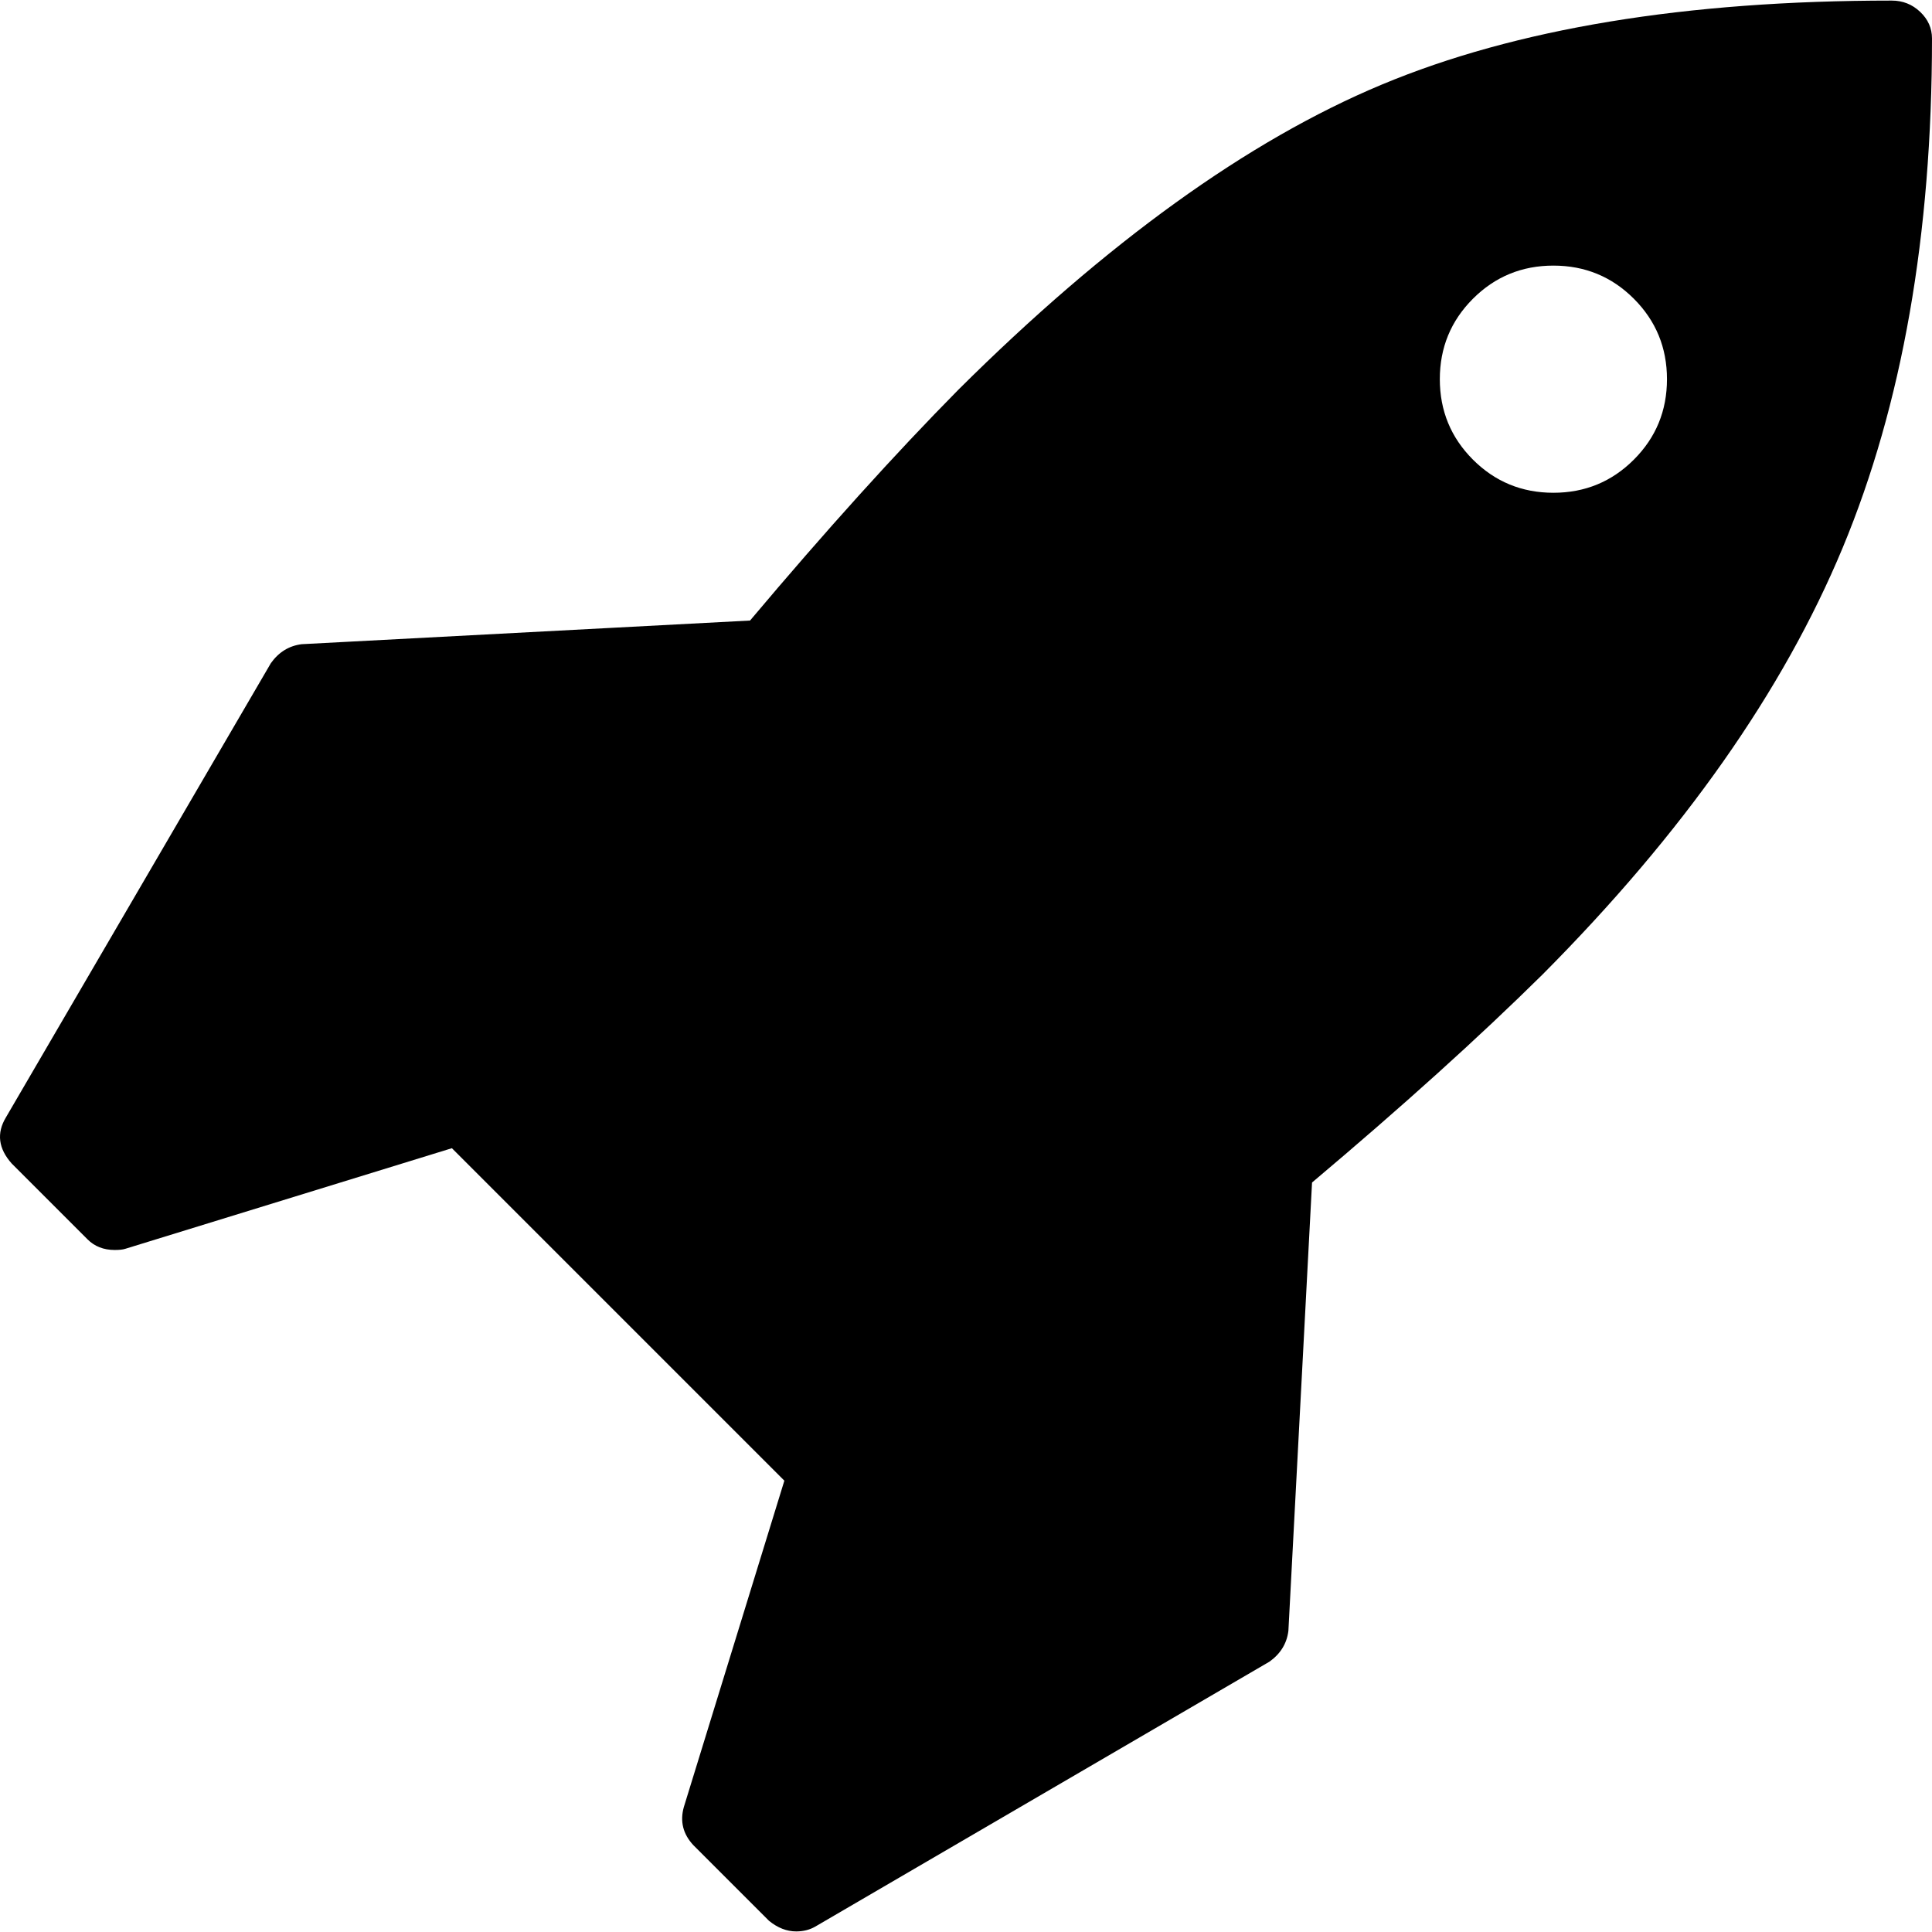
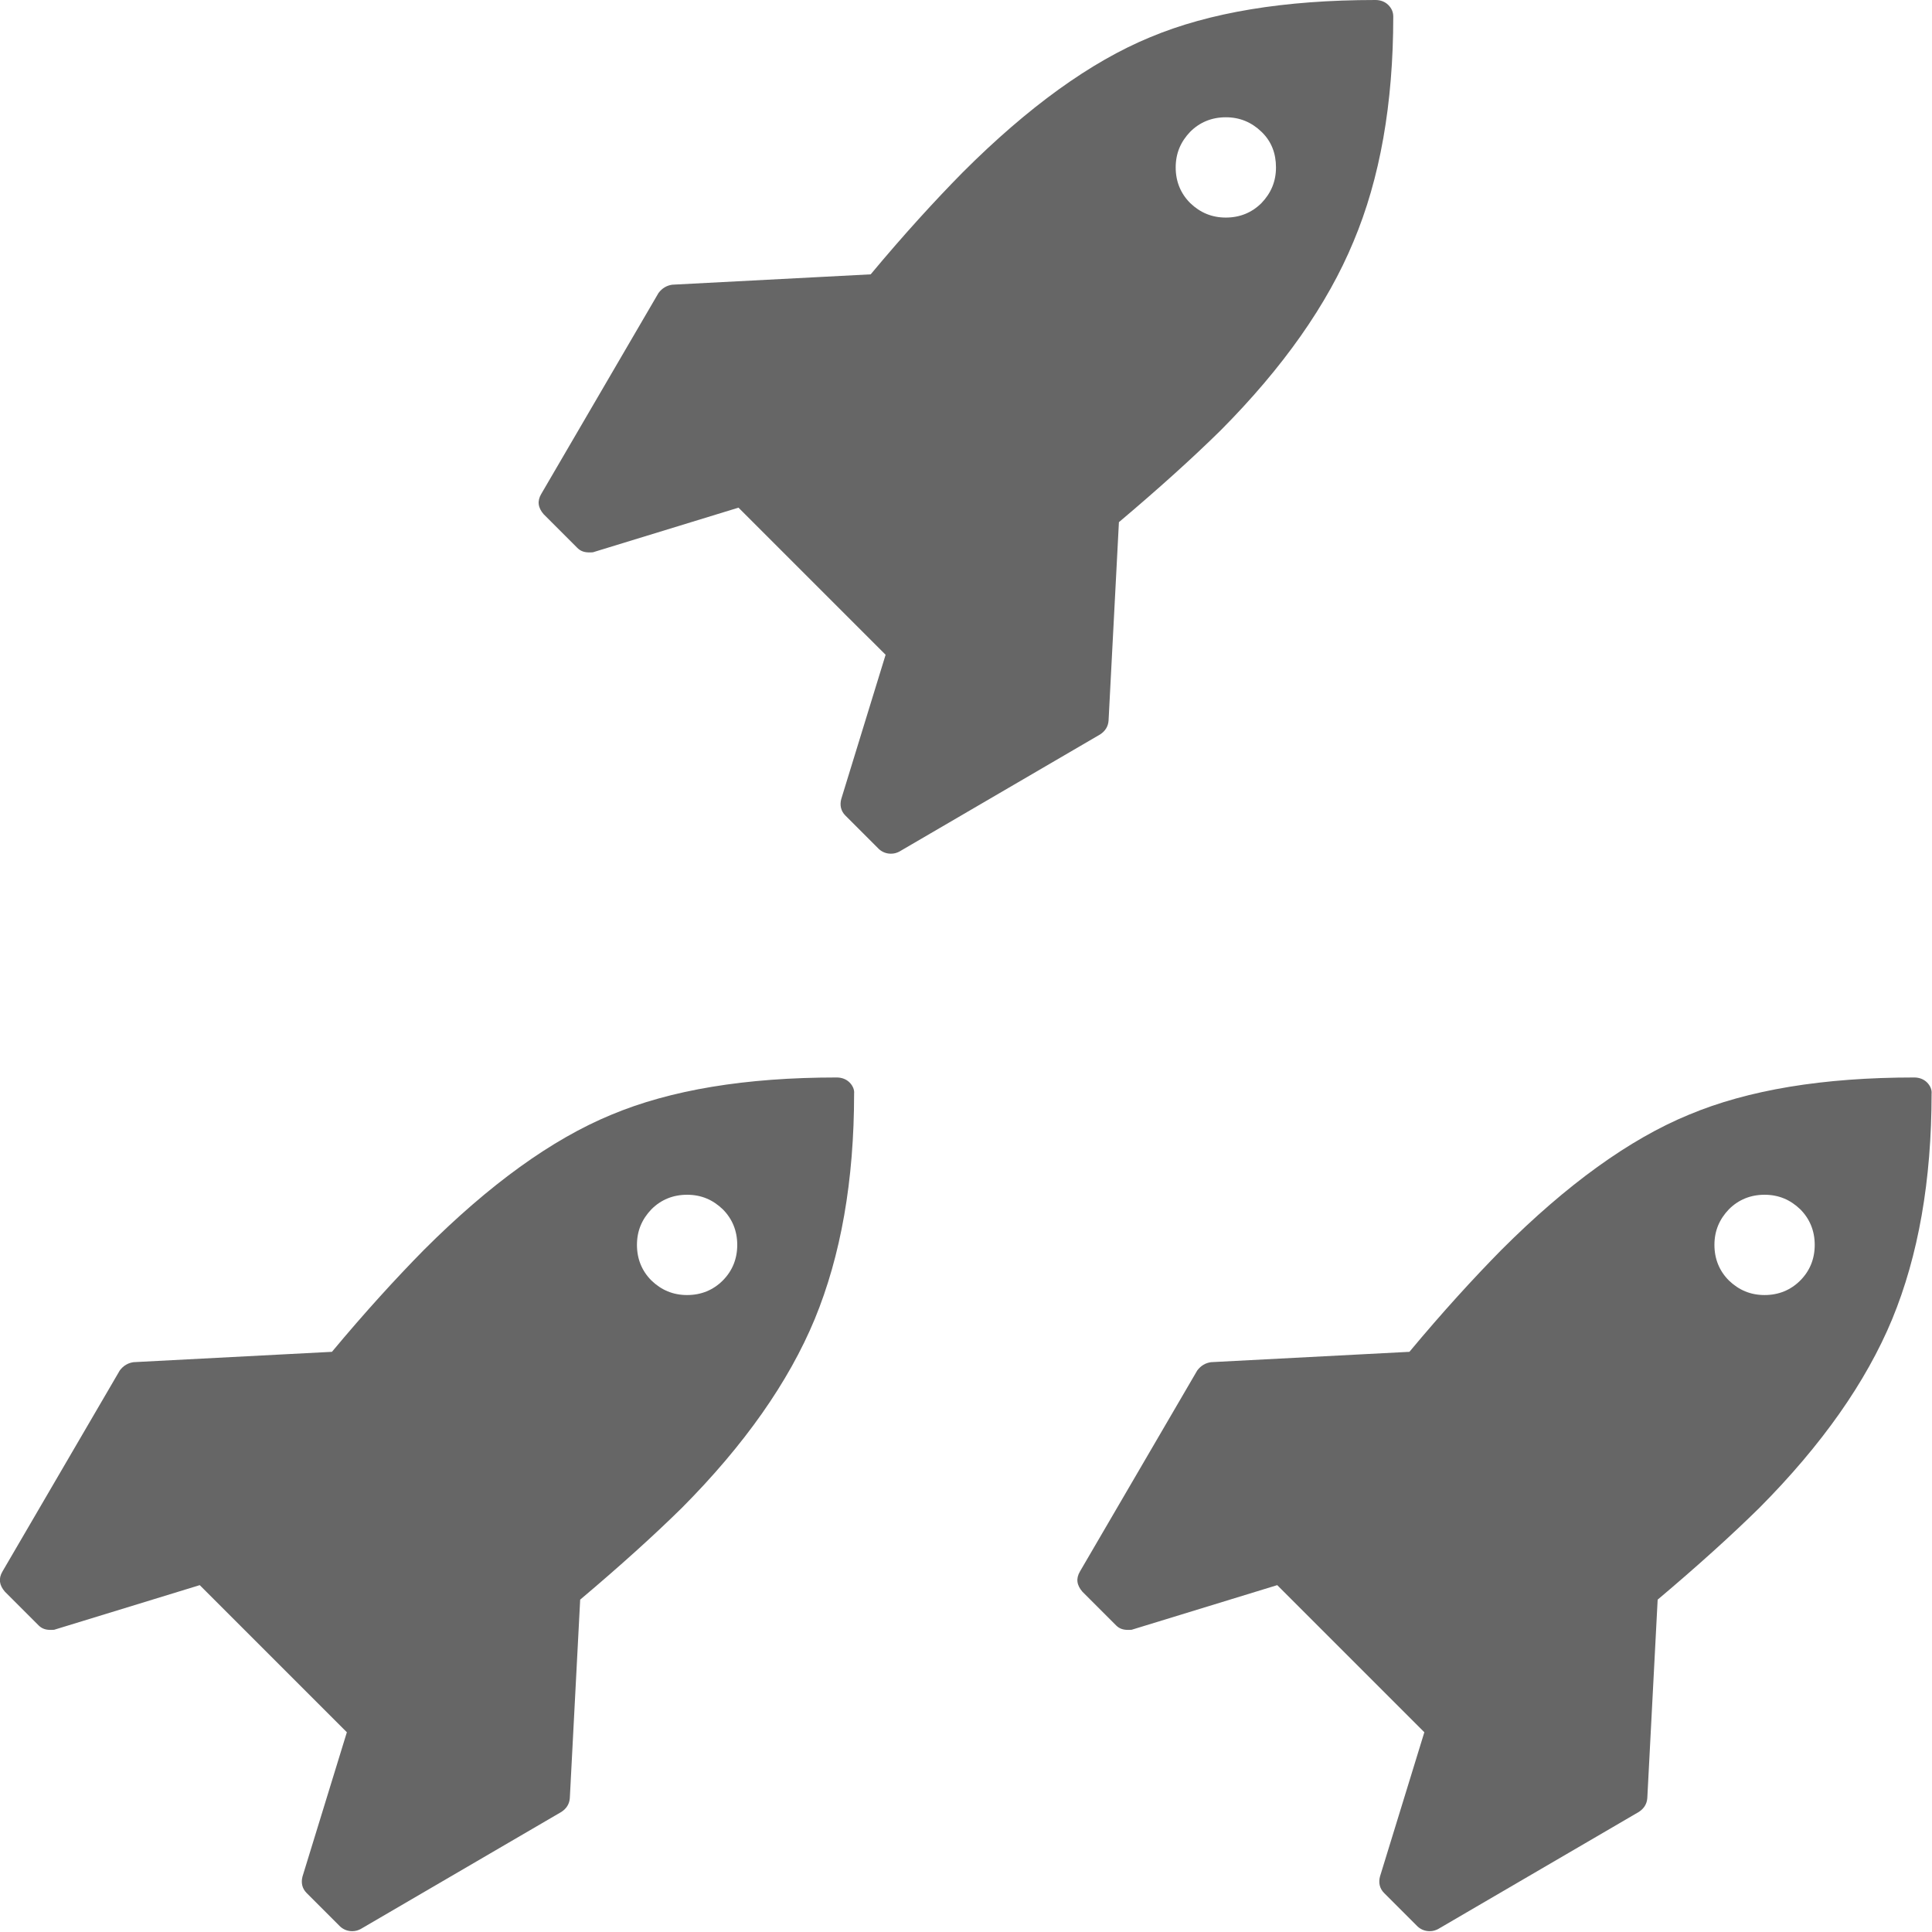
- <svg xmlns="http://www.w3.org/2000/svg" version="1.1" id="Capa_1" x="0px" y="0px" width="466.227px" height="466.227px" viewBox="0 0 466.227 466.227" style="enable-background:new 0 0 466.227 466.227;" xml:space="preserve">
+ <svg xmlns="http://www.w3.org/2000/svg" version="1.1" id="Capa_1" x="0px" y="0px" viewBox="0 0 466.2 466.2" style="enable-background:new 0 0 466.2 466.2;" xml:space="preserve">
+   <style type="text/css">
+ 	.st0{fill:#666666;}
+ </style>
  <g>
-     <path d="M463.36,2.852c-1.906-1.805-4.188-2.712-6.854-2.712c-49.677,0-90.694,6.755-123.051,20.271   c-32.353,13.518-66.424,38.072-102.208,73.662c-15.225,15.418-31.977,33.977-50.248,55.675l-108.205,5.708   c-3.046,0.387-5.52,1.906-7.423,4.57L1.418,269.666c-2.285,3.806-1.807,7.519,1.427,11.136l18.271,18.271   c1.714,1.714,3.901,2.569,6.567,2.569c1.143,0,1.997-0.096,2.568-0.287l78.802-24.273l80.228,80.232l-24.269,78.795   c-0.949,3.43-0.188,6.472,2.285,9.138l18.272,18.274c2.094,1.707,4.285,2.566,6.567,2.566c1.716,0,3.238-0.384,4.569-1.144   l109.639-63.953c2.666-1.902,4.186-4.373,4.568-7.419l5.708-108.209c21.7-18.274,40.262-35.022,55.676-50.251   c33.89-34.074,58.009-68.378,72.375-102.923c14.373-34.547,21.556-75.519,21.556-122.91C466.224,6.804,465.273,4.664,463.36,2.852z    M394.277,110.92c-5.325,5.326-11.8,7.994-19.414,7.994s-14.082-2.665-19.414-7.994c-5.325-5.33-7.994-11.802-7.994-19.417   c0-7.611,2.666-14.084,7.994-19.414c5.328-5.327,11.8-7.993,19.414-7.993s14.086,2.663,19.414,7.993s7.994,11.803,7.994,19.414   C402.271,99.119,399.612,105.586,394.277,110.92z" />
+     <path class="st0" d="M465,261.2c-0.8-0.8-1.9-1.2-3.1-1.2c-22,0-40.1,3-54.4,9c-14.3,5.9-29.4,16.8-45.2,32.6   c-6.7,6.8-14.2,15-22.2,24.6l-47.9,2.5c-1.3,0.2-2.4,0.8-3.3,2l-28.3,48.5c-1,1.7-0.8,3.3,0.6,4.9l8.1,8.1c0.8,0.8,1.7,1.1,2.9,1.1   c0.5,0,0.9,0,1.1-0.1l34.9-10.7l35.5,35.5L333,452.8c-0.4,1.5-0.1,2.9,1,4l8.1,8.1c0.9,0.8,1.9,1.1,2.9,1.1c0.8,0,1.4-0.2,2-0.5   l48.5-28.3c1.2-0.8,1.9-1.9,2-3.3l2.5-47.9c9.6-8.1,17.8-15.5,24.6-22.2c15-15.1,25.7-30.3,32-45.5c6.3-15.3,9.5-33.4,9.5-54.4   C466.2,263,465.8,262,465,261.2z M434.4,309c-2.3,2.3-5.2,3.5-8.6,3.5c-3.4,0-6.2-1.2-8.6-3.5c-2.3-2.3-3.5-5.2-3.5-8.6   c0-3.4,1.2-6.2,3.5-8.6c2.3-2.3,5.2-3.5,8.6-3.5c3.4,0,6.2,1.2,8.6,3.5c2.3,2.3,3.5,5.2,3.5,8.6C437.9,303.8,436.7,306.7,434.4,309   z" />
  </g>
  <g>
- </g>
+     <path class="st0" d="M205,261.2c-0.8-0.8-1.9-1.2-3.1-1.2c-22,0-40.1,3-54.4,9c-14.3,5.9-29.4,16.8-45.2,32.6   c-6.7,6.8-14.2,15-22.2,24.6l-47.9,2.5c-1.3,0.2-2.4,0.8-3.3,2L0.6,379.2c-1,1.7-0.8,3.3,0.6,4.9l8.1,8.1c0.8,0.8,1.7,1.1,2.9,1.1   c0.5,0,0.9,0,1.1-0.1l34.9-10.7L83.7,418L73,452.8c-0.4,1.5-0.1,2.9,1,4l8.1,8.1c0.9,0.8,1.9,1.1,2.9,1.1c0.8,0,1.4-0.2,2-0.5   l48.5-28.3c1.2-0.8,1.9-1.9,2-3.3l2.5-47.9c9.6-8.1,17.8-15.5,24.6-22.2c15-15.1,25.7-30.3,32-45.5c6.3-15.3,9.5-33.4,9.5-54.4   C206.2,263,205.8,262,205,261.2z M174.4,309c-2.3,2.3-5.2,3.5-8.6,3.5c-3.4,0-6.2-1.2-8.6-3.5c-2.3-2.3-3.5-5.2-3.5-8.6   c0-3.4,1.2-6.2,3.5-8.6c2.3-2.3,5.2-3.5,8.6-3.5c3.4,0,6.2,1.2,8.6,3.5c2.3,2.3,3.5,5.2,3.5,8.6C177.9,303.8,176.7,306.7,174.4,309   z" />
+   </g>
  <g>
- </g>
-   <g>
- </g>
-   <g>
- </g>
-   <g>
- </g>
-   <g>
- </g>
-   <g>
- </g>
-   <g>
- </g>
-   <g>
- </g>
-   <g>
- </g>
-   <g>
- </g>
-   <g>
- </g>
-   <g>
- </g>
-   <g>
- </g>
-   <g>
- </g>
+     <path class="st0" d="M335,1.2c-0.8-0.8-1.9-1.2-3.1-1.2c-22,0-40.1,3-54.4,9c-14.3,5.9-29.4,16.8-45.2,32.6   c-6.7,6.8-14.2,15-22.2,24.6l-47.9,2.5c-1.3,0.2-2.4,0.8-3.3,2l-28.3,48.5c-1,1.7-0.8,3.3,0.6,4.9l8.1,8.1c0.8,0.8,1.7,1.1,2.9,1.1   c0.5,0,0.9,0,1.1-0.1l34.9-10.7l35.5,35.5L203,192.8c-0.4,1.5-0.1,2.9,1,4l8.1,8.1c0.9,0.8,1.9,1.1,2.9,1.1c0.8,0,1.4-0.2,2-0.5   l48.5-28.3c1.2-0.8,1.9-1.9,2-3.3l2.5-47.9c9.6-8.1,17.8-15.5,24.6-22.2c15-15.1,25.7-30.3,32-45.5C333,43.1,336.2,25,336.2,4   C336.2,2.9,335.8,2,335,1.2z M304.4,49c-2.3,2.3-5.2,3.5-8.6,3.5c-3.4,0-6.2-1.2-8.6-3.5c-2.3-2.3-3.5-5.2-3.5-8.6s1.2-6.2,3.5-8.6   c2.3-2.3,5.2-3.5,8.6-3.5c3.4,0,6.2,1.2,8.6,3.5s3.5,5.2,3.5,8.6S306.7,46.6,304.4,49z" />
+   </g>
</svg>
